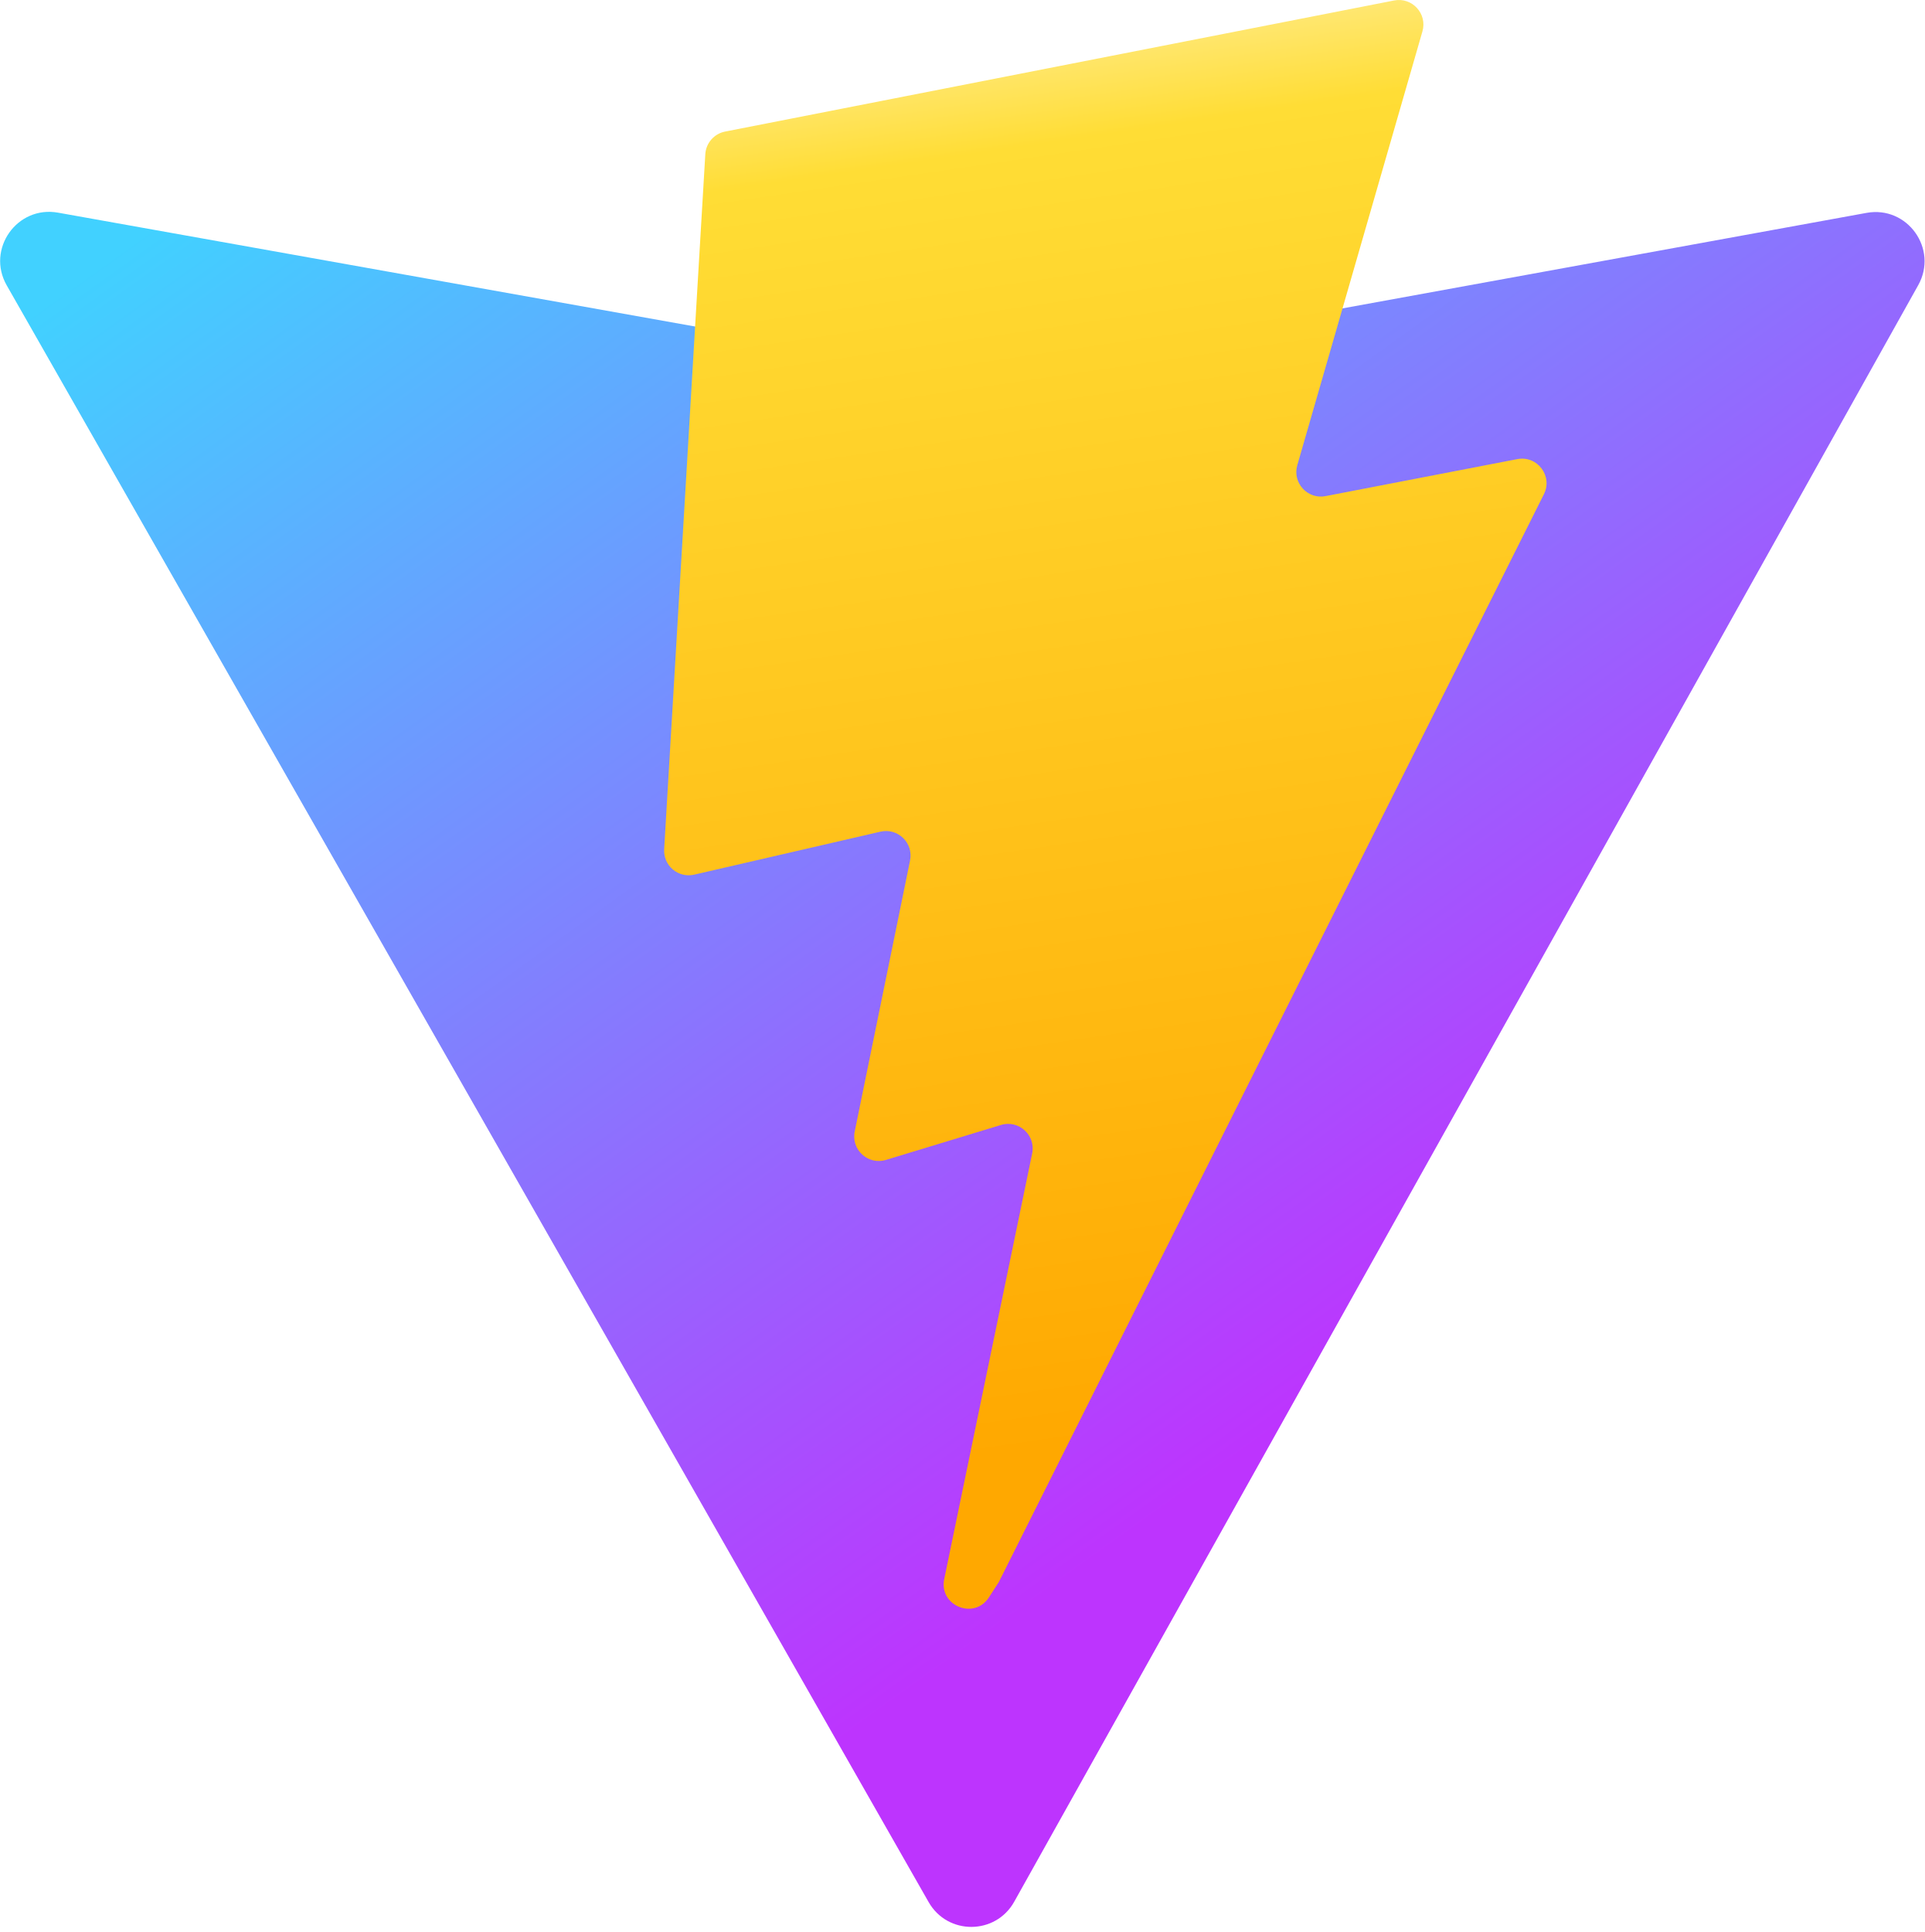
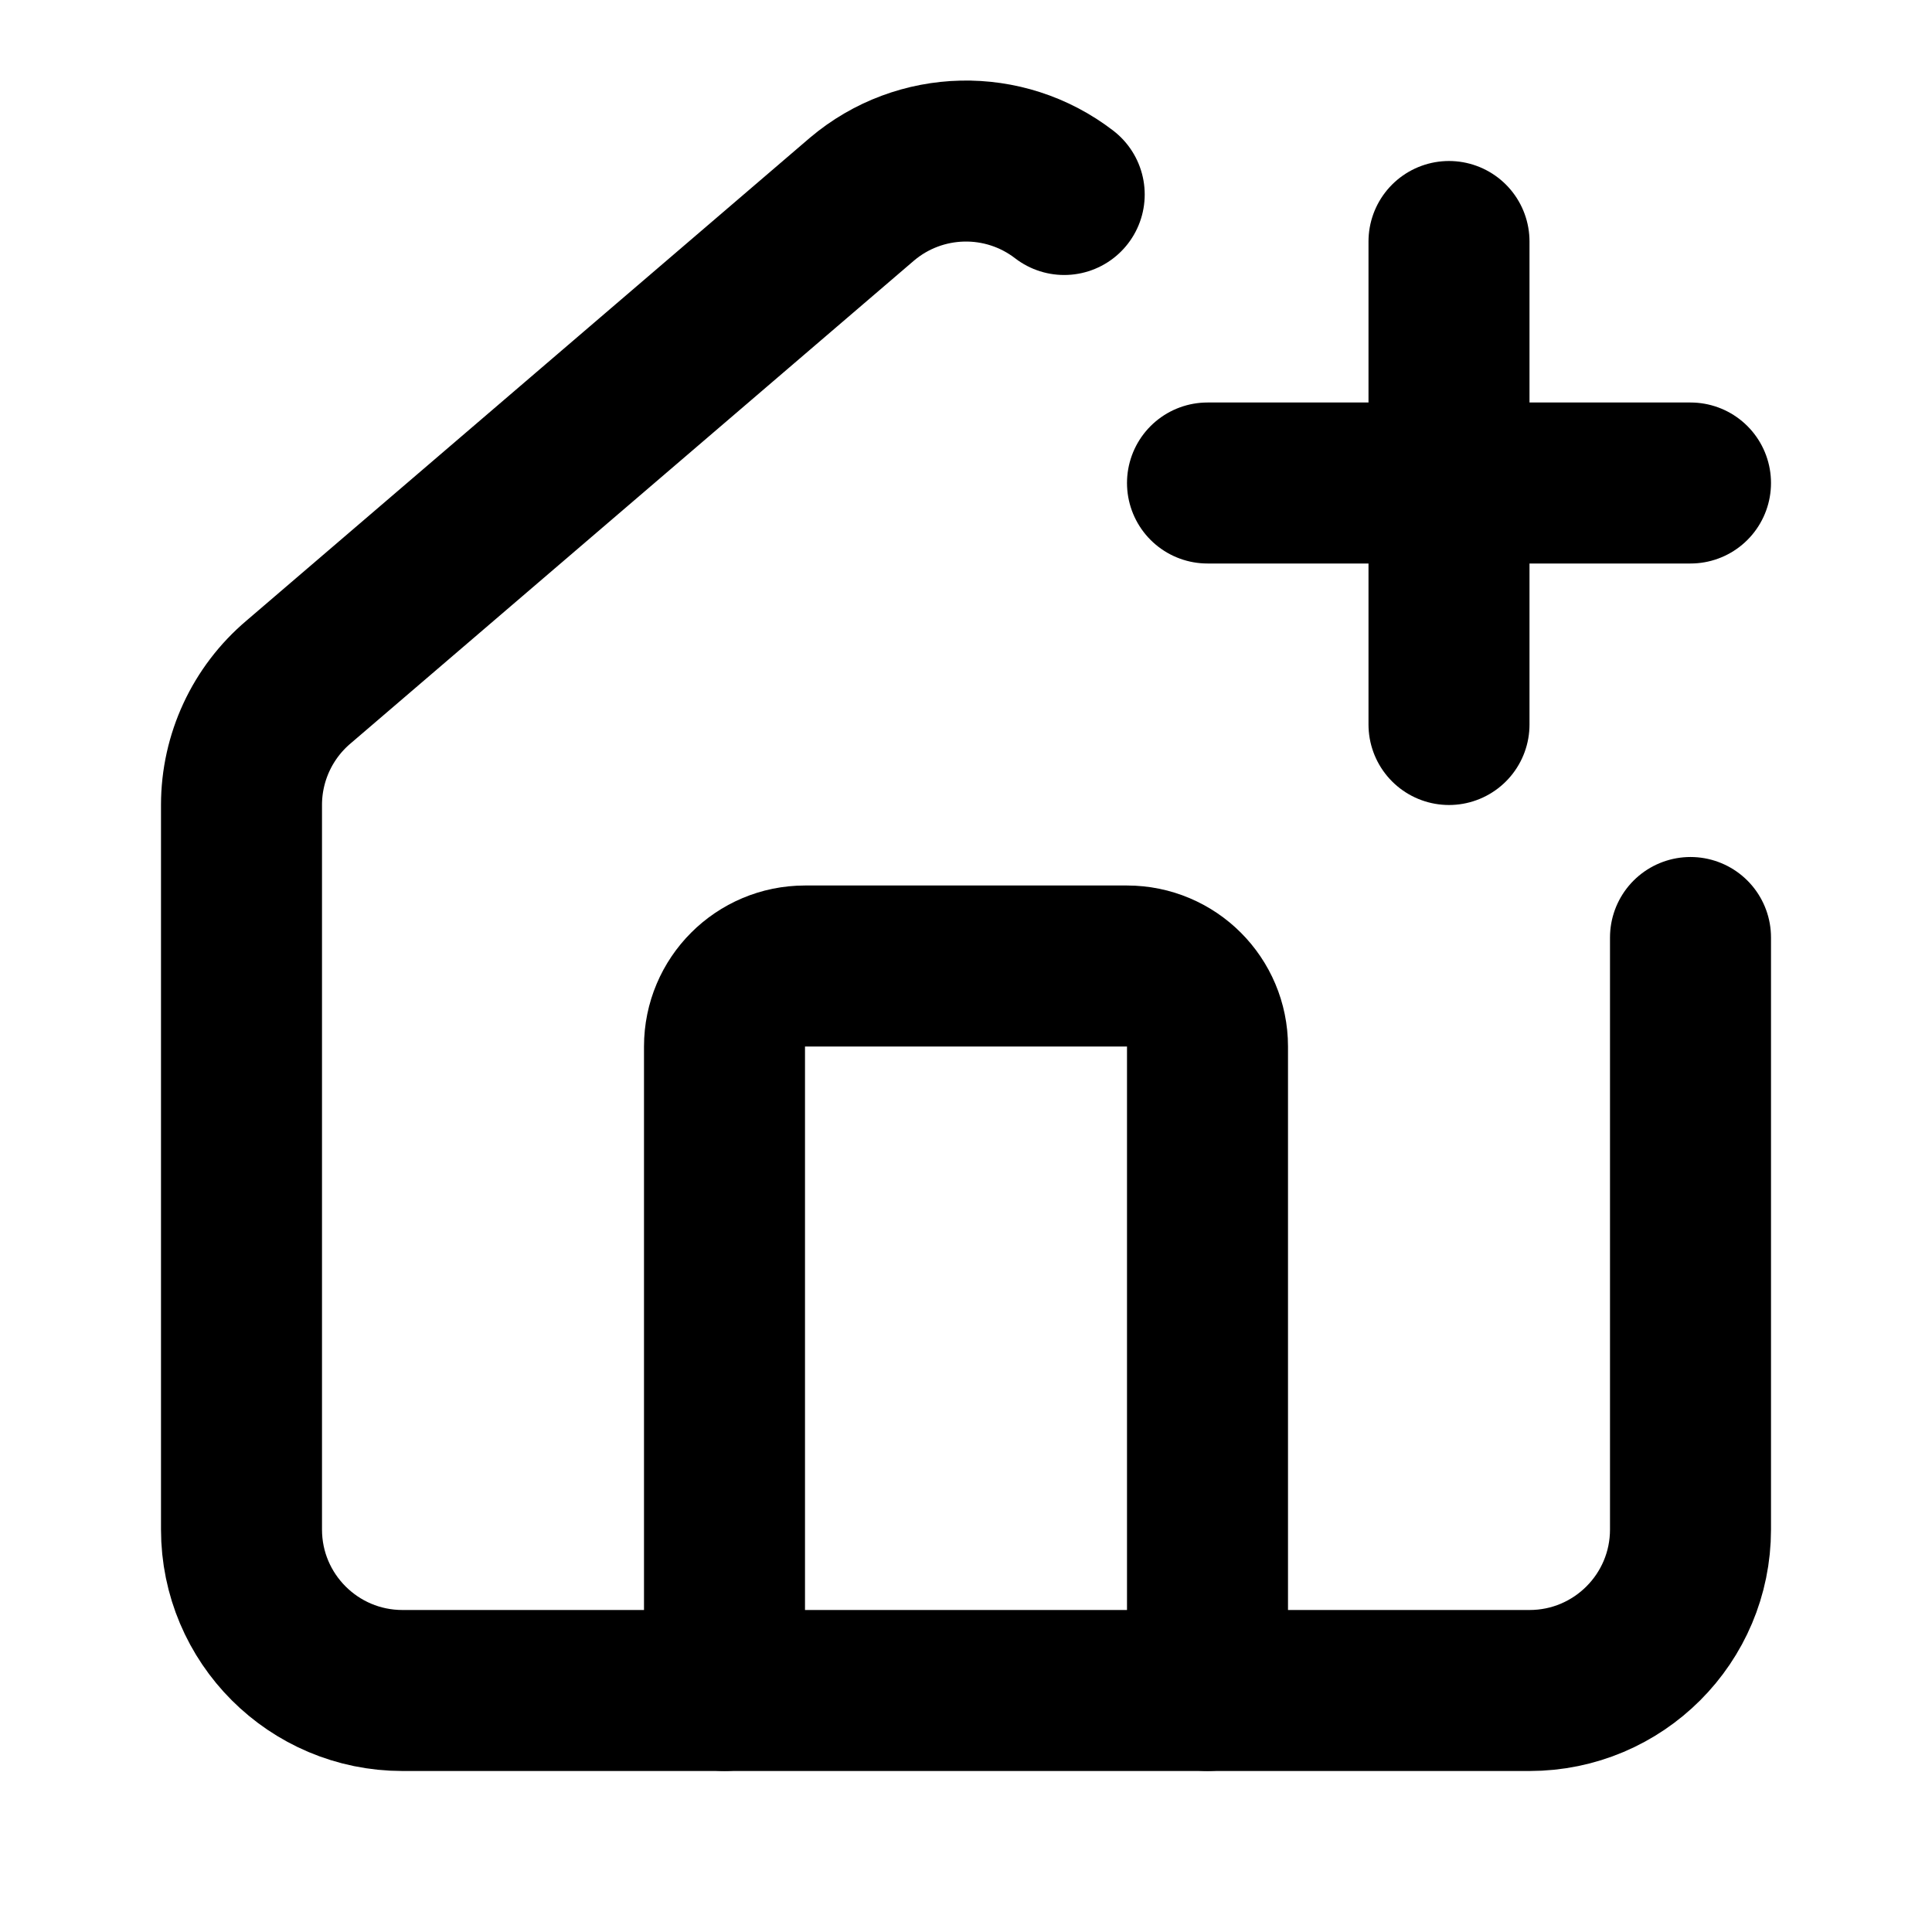
- <svg xmlns="http://www.w3.org/2000/svg" aria-hidden="true" role="img" class="iconify iconify--logos" width="31.88" height="32" preserveAspectRatio="xMidYMid meet" viewBox="0 0 256 257">
-   <defs>
-     <linearGradient id="IconifyId1813088fe1fbc01fb466" x1="-.828%" x2="57.636%" y1="7.652%" y2="78.411%">
-       <stop offset="0%" stop-color="#41D1FF" />
-       <stop offset="100%" stop-color="#BD34FE" />
-     </linearGradient>
-     <linearGradient id="IconifyId1813088fe1fbc01fb467" x1="43.376%" x2="50.316%" y1="2.242%" y2="89.03%">
-       <stop offset="0%" stop-color="#FFEA83" />
-       <stop offset="8.333%" stop-color="#FFDD35" />
-       <stop offset="100%" stop-color="#FFA800" />
-     </linearGradient>
-   </defs>
-   <path fill="url(#IconifyId1813088fe1fbc01fb466)" d="M255.153 37.938L134.897 252.976c-2.483 4.44-8.862 4.466-11.382.048L.875 37.958c-2.746-4.814 1.371-10.646 6.827-9.67l120.385 21.517a6.537 6.537 0 0 0 2.322-.004l117.867-21.483c5.438-.991 9.574 4.796 6.877 9.62Z" />
-   <path fill="url(#IconifyId1813088fe1fbc01fb467)" d="M185.432.063L96.44 17.501a3.268 3.268 0 0 0-2.634 3.014l-5.474 92.456a3.268 3.268 0 0 0 3.997 3.378l24.777-5.718c2.318-.535 4.413 1.507 3.936 3.838l-7.361 36.047c-.495 2.426 1.782 4.5 4.151 3.78l15.304-4.649c2.372-.72 4.652 1.36 4.15 3.788l-11.698 56.621c-.732 3.542 3.979 5.473 5.943 2.437l1.313-2.028l72.516-144.72c1.215-2.423-.88-5.186-3.54-4.672l-25.505 4.922c-2.396.462-4.435-1.77-3.759-4.114l16.646-57.705c.677-2.35-1.37-4.583-3.769-4.113Z" />
+ <svg xmlns="http://www.w3.org/2000/svg" width="24" height="24" viewBox="0 0 24 24" fill="none" stroke="currentColor" stroke-width="2" stroke-linecap="round" stroke-linejoin="round" class="lucide lucide-house-plus">
+   <path d="M13.22 2.416a2 2 0 0 0-2.511.057l-7 5.999A2 2 0 0 0 3 10v9a2 2 0 0 0 2 2h14a2 2 0 0 0 2-2v-7.354" />
+   <path d="M15 21v-8a1 1 0 0 0-1-1h-4a1 1 0 0 0-1 1v8" />
+   <path d="M15 6h6" />
+   <path d="M18 3v6" />
</svg>
